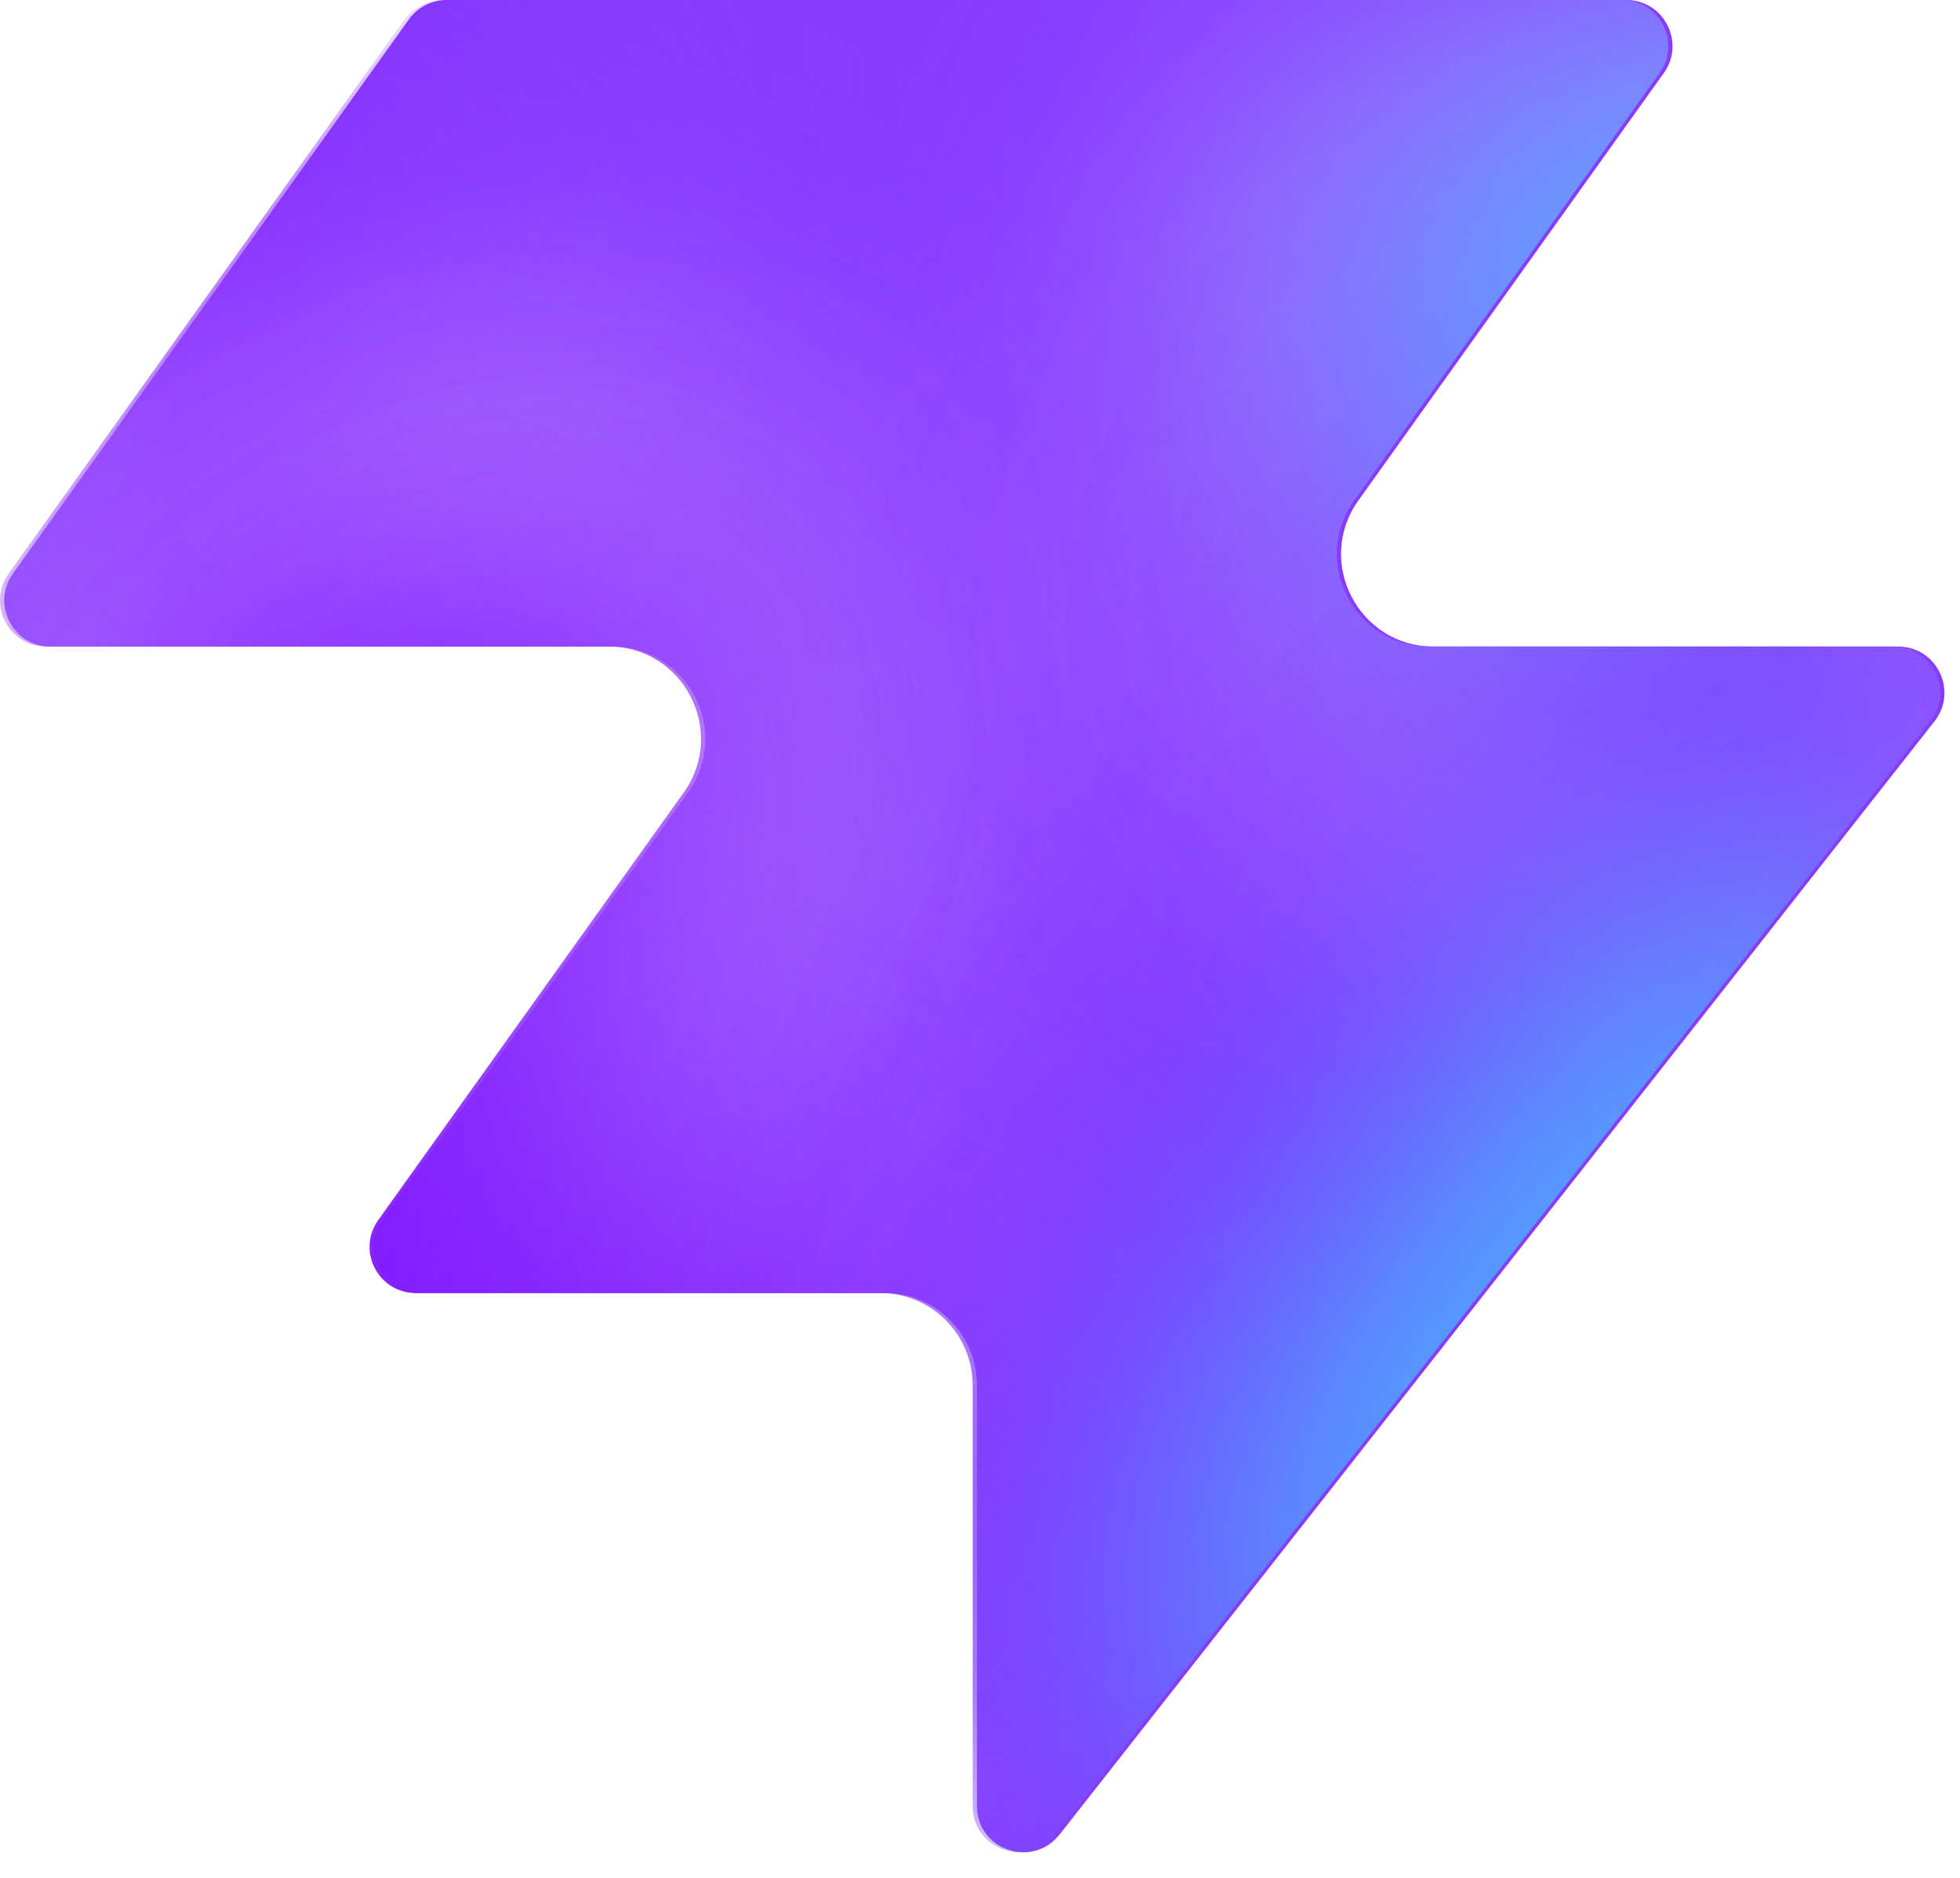
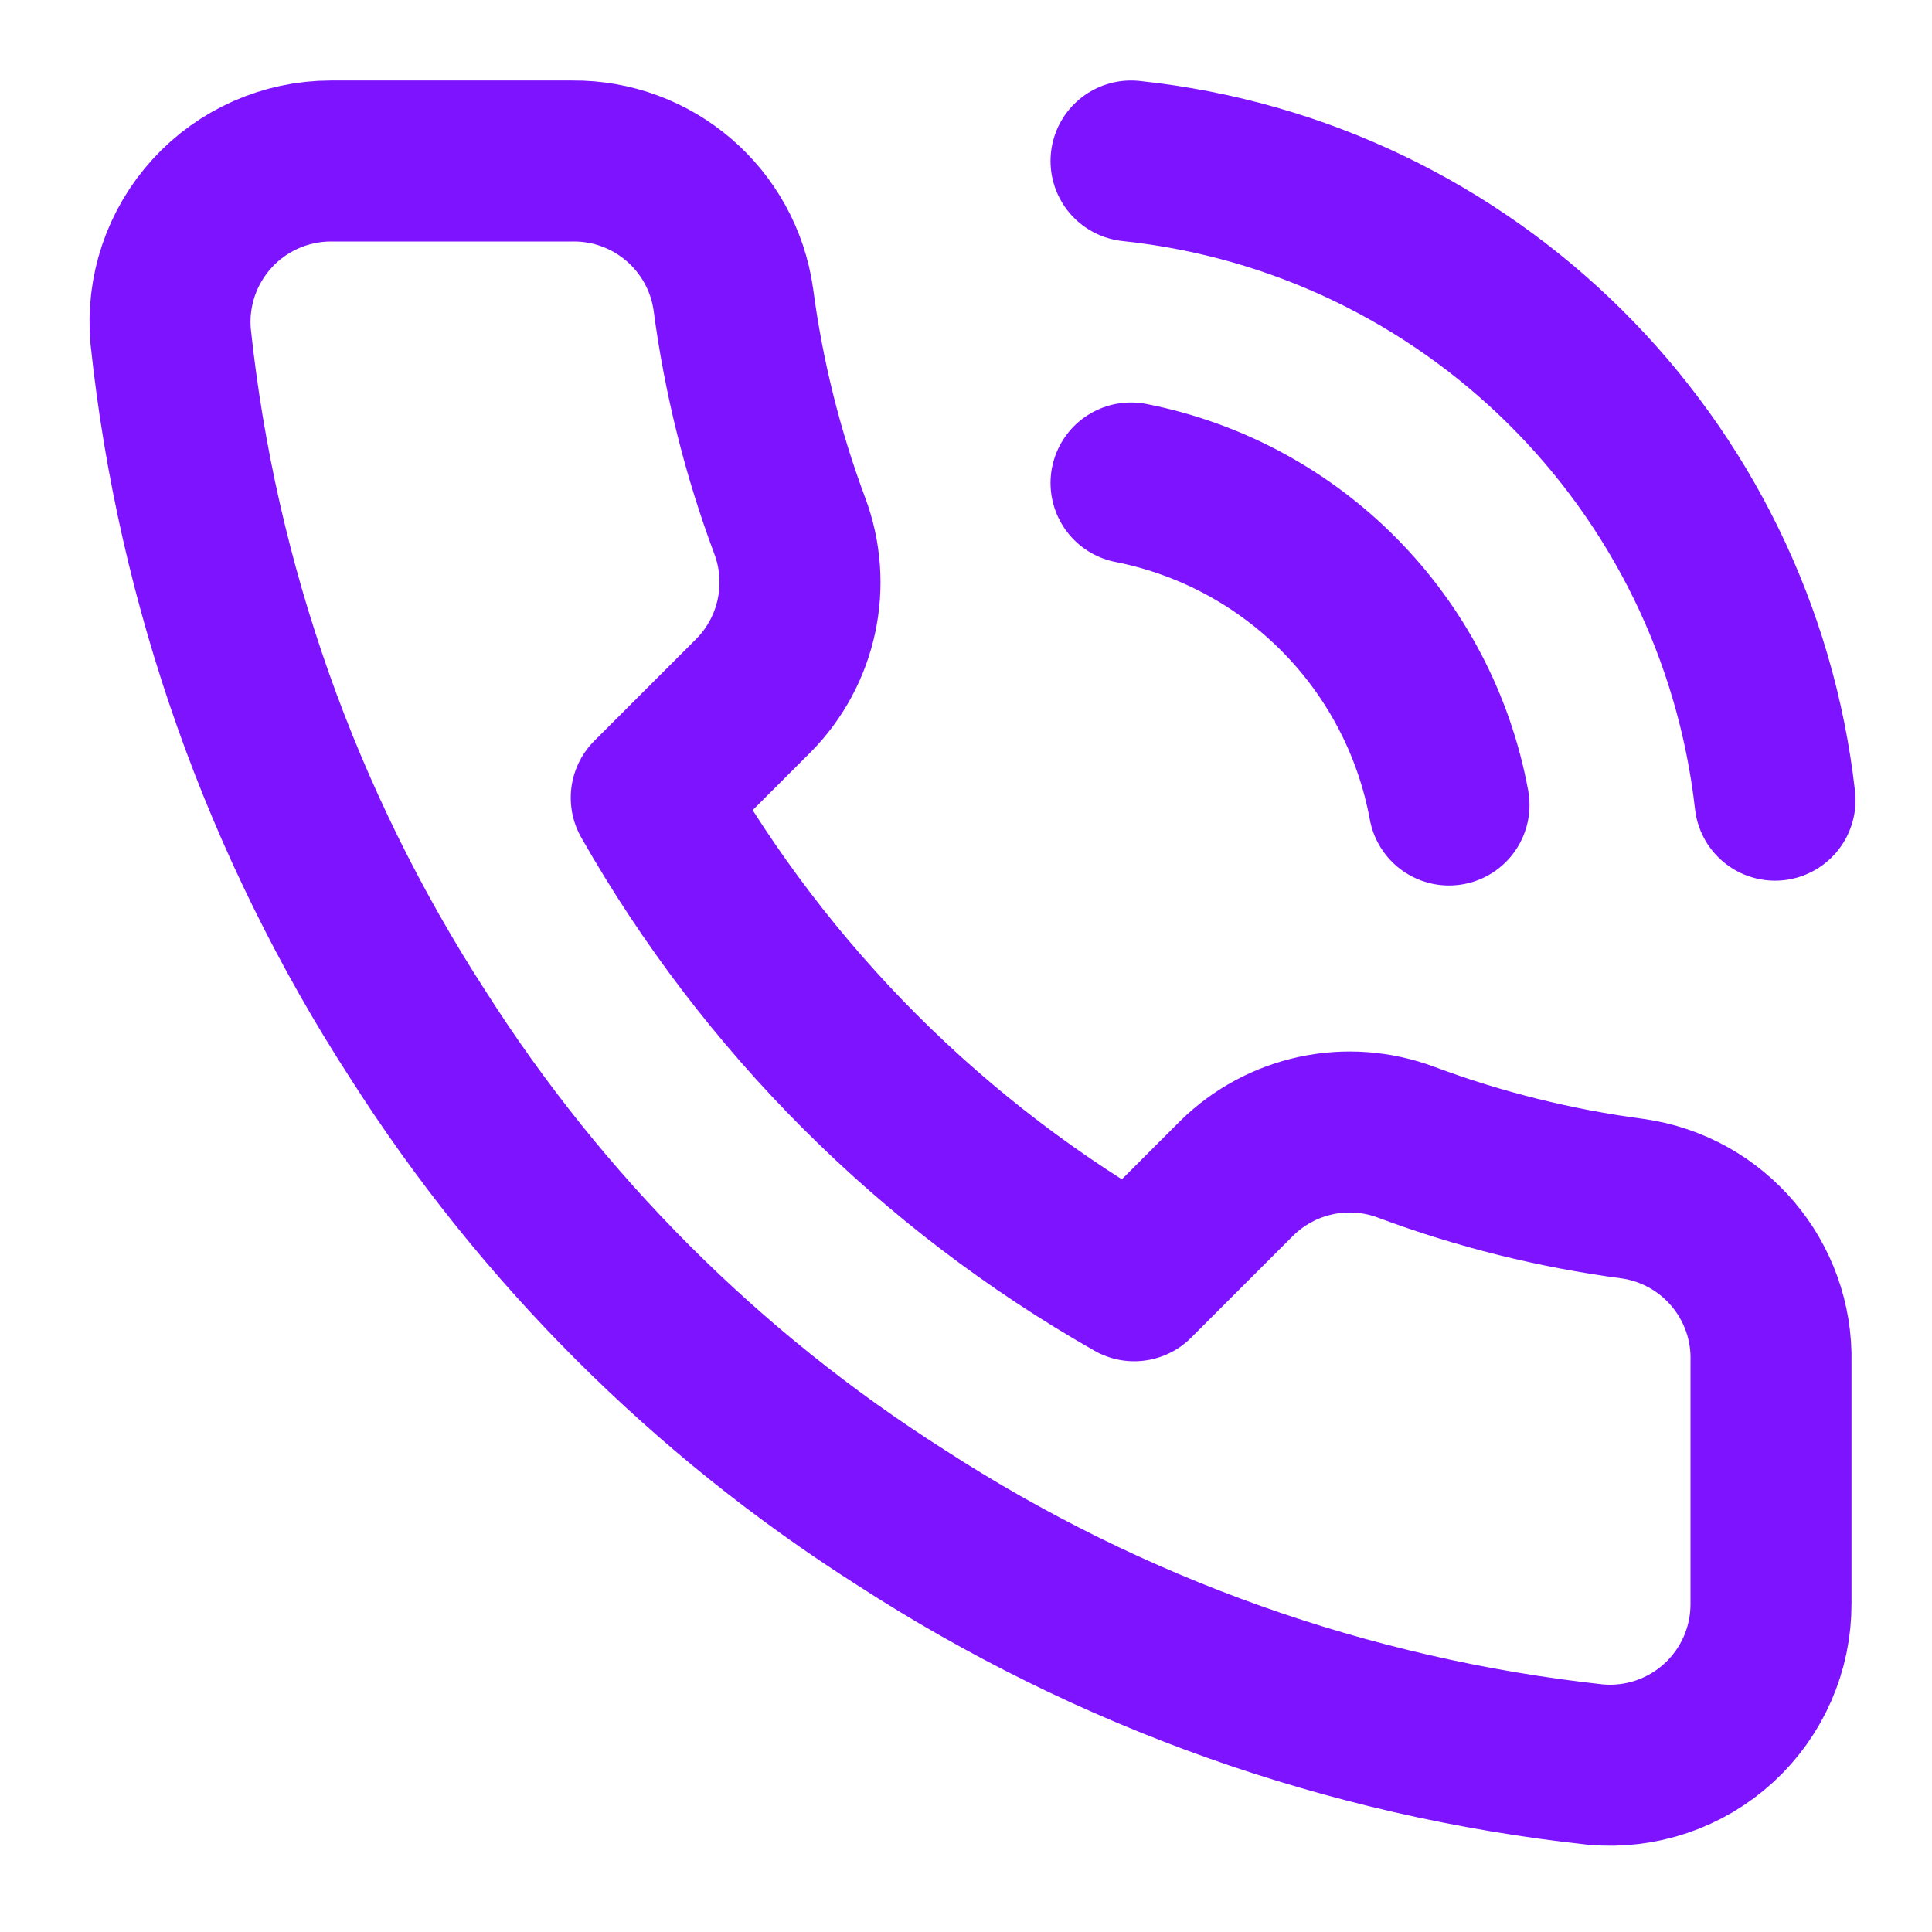
- <svg xmlns="http://www.w3.org/2000/svg" width="48" height="46" fill="none" viewBox="0 0 48 46">
-   <path fill="#863bff" d="M25.946 44.938c-.664.845-2.021.375-2.021-.698V33.937a2.26 2.26 0 0 0-2.262-2.262H10.287c-.92 0-1.456-1.04-.92-1.788l7.48-10.471c1.07-1.497 0-3.578-1.842-3.578H1.237c-.92 0-1.456-1.04-.92-1.788L10.013.474c.214-.297.556-.474.92-.474h28.894c.92 0 1.456 1.04.92 1.788l-7.48 10.471c-1.07 1.498 0 3.579 1.842 3.579h11.377c.943 0 1.473 1.088.89 1.83L25.947 44.94z" style="fill:#863bff;fill:color(display-p3 .525 .23 1);fill-opacity:1" />
-   <mask id="a" width="48" height="46" x="0" y="0" maskUnits="userSpaceOnUse" style="mask-type:alpha">
-     <path fill="#000" d="M25.842 44.938c-.664.844-2.021.375-2.021-.698V33.937a2.26 2.26 0 0 0-2.262-2.262H10.183c-.92 0-1.456-1.04-.92-1.788l7.48-10.471c1.07-1.498 0-3.579-1.842-3.579H1.133c-.92 0-1.456-1.04-.92-1.787L9.91.473c.214-.297.556-.474.92-.474h28.894c.92 0 1.456 1.04.92 1.788l-7.48 10.471c-1.07 1.498 0 3.578 1.842 3.578h11.377c.943 0 1.473 1.088.89 1.832L25.843 44.94z" style="fill:#000;fill-opacity:1" />
-   </mask>
-   <g mask="url(#a)">
-     <g filter="url(#b)">
-       <ellipse cx="5.508" cy="14.704" fill="#ede6ff" rx="5.508" ry="14.704" style="fill:#ede6ff;fill:color(display-p3 .927 .903 1);fill-opacity:1" transform="matrix(.00324 1 1 -.00324 -4.47 31.516)" />
-     </g>
-     <g filter="url(#c)">
-       <ellipse cx="10.399" cy="29.851" fill="#ede6ff" rx="10.399" ry="29.851" style="fill:#ede6ff;fill:color(display-p3 .927 .903 1);fill-opacity:1" transform="matrix(.00324 1 1 -.00324 -39.328 7.883)" />
-     </g>
-     <g filter="url(#d)">
-       <ellipse cx="5.508" cy="30.487" fill="#7e14ff" rx="5.508" ry="30.487" style="fill:#7e14ff;fill:color(display-p3 .492 .077 1);fill-opacity:1" transform="rotate(89.814 -25.913 -14.639)scale(1 -1)" />
-     </g>
-     <g filter="url(#e)">
-       <ellipse cx="5.508" cy="30.599" fill="#7e14ff" rx="5.508" ry="30.599" style="fill:#7e14ff;fill:color(display-p3 .492 .077 1);fill-opacity:1" transform="rotate(89.814 -32.644 -3.334)scale(1 -1)" />
-     </g>
-     <g filter="url(#f)">
-       <ellipse cx="5.508" cy="30.599" fill="#7e14ff" rx="5.508" ry="30.599" style="fill:#7e14ff;fill:color(display-p3 .492 .077 1);fill-opacity:1" transform="matrix(.00324 1 1 -.00324 -34.34 30.47)" />
-     </g>
-     <g filter="url(#g)">
-       <ellipse cx="14.072" cy="22.078" fill="#ede6ff" rx="14.072" ry="22.078" style="fill:#ede6ff;fill:color(display-p3 .927 .903 1);fill-opacity:1" transform="rotate(93.35 24.506 48.493)scale(-1 1)" />
-     </g>
-     <g filter="url(#h)">
-       <ellipse cx="3.47" cy="21.501" fill="#7e14ff" rx="3.47" ry="21.501" style="fill:#7e14ff;fill:color(display-p3 .492 .077 1);fill-opacity:1" transform="rotate(89.009 28.708 47.59)scale(-1 1)" />
-     </g>
-     <g filter="url(#i)">
-       <ellipse cx="3.47" cy="21.501" fill="#7e14ff" rx="3.47" ry="21.501" style="fill:#7e14ff;fill:color(display-p3 .492 .077 1);fill-opacity:1" transform="rotate(89.009 28.708 47.59)scale(-1 1)" />
-     </g>
-     <g filter="url(#j)">
-       <ellipse cx=".387" cy="8.972" fill="#7e14ff" rx="4.407" ry="29.108" style="fill:#7e14ff;fill:color(display-p3 .492 .077 1);fill-opacity:1" transform="rotate(39.51 .387 8.972)" />
-     </g>
-     <g filter="url(#k)">
-       <ellipse cx="47.523" cy="-6.092" fill="#7e14ff" rx="4.407" ry="29.108" style="fill:#7e14ff;fill:color(display-p3 .492 .077 1);fill-opacity:1" transform="rotate(37.892 47.523 -6.092)" />
-     </g>
-     <g filter="url(#l)">
-       <ellipse cx="41.412" cy="6.333" fill="#47bfff" rx="5.971" ry="9.665" style="fill:#47bfff;fill:color(display-p3 .28 .748 1);fill-opacity:1" transform="rotate(37.892 41.412 6.333)" />
-     </g>
-     <g filter="url(#m)">
-       <ellipse cx="-1.879" cy="38.332" fill="#7e14ff" rx="4.407" ry="29.108" style="fill:#7e14ff;fill:color(display-p3 .492 .077 1);fill-opacity:1" transform="rotate(37.892 -1.88 38.332)" />
-     </g>
-     <g filter="url(#n)">
-       <ellipse cx="-1.879" cy="38.332" fill="#7e14ff" rx="4.407" ry="29.108" style="fill:#7e14ff;fill:color(display-p3 .492 .077 1);fill-opacity:1" transform="rotate(37.892 -1.88 38.332)" />
-     </g>
-     <g filter="url(#o)">
-       <ellipse cx="35.651" cy="29.907" fill="#7e14ff" rx="4.407" ry="29.108" style="fill:#7e14ff;fill:color(display-p3 .492 .077 1);fill-opacity:1" transform="rotate(37.892 35.651 29.907)" />
-     </g>
-     <g filter="url(#p)">
-       <ellipse cx="38.418" cy="32.4" fill="#47bfff" rx="5.971" ry="15.297" style="fill:#47bfff;fill:color(display-p3 .28 .748 1);fill-opacity:1" transform="rotate(37.892 38.418 32.4)" />
-     </g>
-   </g>
-   <defs>
-     <filter id="b" width="60.045" height="41.654" x="-19.77" y="16.149" color-interpolation-filters="sRGB" filterUnits="userSpaceOnUse">
-       <feFlood flood-opacity="0" result="BackgroundImageFix" />
-       <feBlend in="SourceGraphic" in2="BackgroundImageFix" result="shape" />
-       <feGaussianBlur result="effect1_foregroundBlur_2002_17158" stdDeviation="7.659" />
-     </filter>
-     <filter id="c" width="90.34" height="51.437" x="-54.613" y="-7.533" color-interpolation-filters="sRGB" filterUnits="userSpaceOnUse">
-       <feFlood flood-opacity="0" result="BackgroundImageFix" />
-       <feBlend in="SourceGraphic" in2="BackgroundImageFix" result="shape" />
-       <feGaussianBlur result="effect1_foregroundBlur_2002_17158" stdDeviation="7.659" />
-     </filter>
-     <filter id="d" width="79.355" height="29.4" x="-49.64" y="2.03" color-interpolation-filters="sRGB" filterUnits="userSpaceOnUse">
-       <feFlood flood-opacity="0" result="BackgroundImageFix" />
-       <feBlend in="SourceGraphic" in2="BackgroundImageFix" result="shape" />
-       <feGaussianBlur result="effect1_foregroundBlur_2002_17158" stdDeviation="4.596" />
-     </filter>
-     <filter id="e" width="79.579" height="29.4" x="-45.045" y="20.029" color-interpolation-filters="sRGB" filterUnits="userSpaceOnUse">
-       <feFlood flood-opacity="0" result="BackgroundImageFix" />
-       <feBlend in="SourceGraphic" in2="BackgroundImageFix" result="shape" />
-       <feGaussianBlur result="effect1_foregroundBlur_2002_17158" stdDeviation="4.596" />
-     </filter>
-     <filter id="f" width="79.579" height="29.4" x="-43.513" y="21.178" color-interpolation-filters="sRGB" filterUnits="userSpaceOnUse">
-       <feFlood flood-opacity="0" result="BackgroundImageFix" />
-       <feBlend in="SourceGraphic" in2="BackgroundImageFix" result="shape" />
-       <feGaussianBlur result="effect1_foregroundBlur_2002_17158" stdDeviation="4.596" />
-     </filter>
-     <filter id="g" width="74.749" height="58.852" x="15.756" y="-17.901" color-interpolation-filters="sRGB" filterUnits="userSpaceOnUse">
-       <feFlood flood-opacity="0" result="BackgroundImageFix" />
-       <feBlend in="SourceGraphic" in2="BackgroundImageFix" result="shape" />
-       <feGaussianBlur result="effect1_foregroundBlur_2002_17158" stdDeviation="7.659" />
-     </filter>
-     <filter id="h" width="61.377" height="25.362" x="23.548" y="2.284" color-interpolation-filters="sRGB" filterUnits="userSpaceOnUse">
-       <feFlood flood-opacity="0" result="BackgroundImageFix" />
-       <feBlend in="SourceGraphic" in2="BackgroundImageFix" result="shape" />
-       <feGaussianBlur result="effect1_foregroundBlur_2002_17158" stdDeviation="4.596" />
-     </filter>
-     <filter id="i" width="61.377" height="25.362" x="23.548" y="2.284" color-interpolation-filters="sRGB" filterUnits="userSpaceOnUse">
-       <feFlood flood-opacity="0" result="BackgroundImageFix" />
-       <feBlend in="SourceGraphic" in2="BackgroundImageFix" result="shape" />
-       <feGaussianBlur result="effect1_foregroundBlur_2002_17158" stdDeviation="4.596" />
-     </filter>
-     <filter id="j" width="56.045" height="63.649" x="-27.636" y="-22.853" color-interpolation-filters="sRGB" filterUnits="userSpaceOnUse">
-       <feFlood flood-opacity="0" result="BackgroundImageFix" />
-       <feBlend in="SourceGraphic" in2="BackgroundImageFix" result="shape" />
-       <feGaussianBlur result="effect1_foregroundBlur_2002_17158" stdDeviation="4.596" />
-     </filter>
-     <filter id="k" width="54.814" height="64.646" x="20.116" y="-38.415" color-interpolation-filters="sRGB" filterUnits="userSpaceOnUse">
-       <feFlood flood-opacity="0" result="BackgroundImageFix" />
-       <feBlend in="SourceGraphic" in2="BackgroundImageFix" result="shape" />
-       <feGaussianBlur result="effect1_foregroundBlur_2002_17158" stdDeviation="4.596" />
-     </filter>
-     <filter id="l" width="33.541" height="35.313" x="24.641" y="-11.323" color-interpolation-filters="sRGB" filterUnits="userSpaceOnUse">
-       <feFlood flood-opacity="0" result="BackgroundImageFix" />
-       <feBlend in="SourceGraphic" in2="BackgroundImageFix" result="shape" />
-       <feGaussianBlur result="effect1_foregroundBlur_2002_17158" stdDeviation="4.596" />
-     </filter>
-     <filter id="m" width="54.814" height="64.646" x="-29.286" y="6.009" color-interpolation-filters="sRGB" filterUnits="userSpaceOnUse">
-       <feFlood flood-opacity="0" result="BackgroundImageFix" />
-       <feBlend in="SourceGraphic" in2="BackgroundImageFix" result="shape" />
-       <feGaussianBlur result="effect1_foregroundBlur_2002_17158" stdDeviation="4.596" />
-     </filter>
-     <filter id="n" width="54.814" height="64.646" x="-29.286" y="6.009" color-interpolation-filters="sRGB" filterUnits="userSpaceOnUse">
-       <feFlood flood-opacity="0" result="BackgroundImageFix" />
-       <feBlend in="SourceGraphic" in2="BackgroundImageFix" result="shape" />
-       <feGaussianBlur result="effect1_foregroundBlur_2002_17158" stdDeviation="4.596" />
-     </filter>
-     <filter id="o" width="54.814" height="64.646" x="8.244" y="-2.416" color-interpolation-filters="sRGB" filterUnits="userSpaceOnUse">
-       <feFlood flood-opacity="0" result="BackgroundImageFix" />
-       <feBlend in="SourceGraphic" in2="BackgroundImageFix" result="shape" />
-       <feGaussianBlur result="effect1_foregroundBlur_2002_17158" stdDeviation="4.596" />
-     </filter>
-     <filter id="p" width="39.409" height="43.623" x="18.713" y="10.588" color-interpolation-filters="sRGB" filterUnits="userSpaceOnUse">
-       <feFlood flood-opacity="0" result="BackgroundImageFix" />
-       <feBlend in="SourceGraphic" in2="BackgroundImageFix" result="shape" />
-       <feGaussianBlur result="effect1_foregroundBlur_2002_17158" stdDeviation="4.596" />
-     </filter>
-   </defs>
+ <svg xmlns="http://www.w3.org/2000/svg" width="24" height="24" viewBox="0 0 24 24" fill="none" stroke="#7e14ff" stroke-width="2" stroke-linecap="round" stroke-linejoin="round">
+   <path d="M22 16.92v3a2 2 0 0 1-2.18 2 19.79 19.79 0 0 1-8.63-3.07 19.5 19.5 0 0 1-6-6 19.79 19.79 0 0 1-3.07-8.67A2 2 0 0 1 4.11 2h3a2 2 0 0 1 2 1.72 12.84 12.84 0 0 0 .7 2.81 2 2 0 0 1-.45 2.11L8.09 9.91a16 16 0 0 0 6 6l1.27-1.27a2 2 0 0 1 2.11-.45 12.84 12.84 0 0 0 2.81.7A2 2 0 0 1 22 16.92z" />
+   <path d="M14.05 2a9 9 0 0 1 8 7.94" />
+   <path d="M14.05 6A5 5 0 0 1 18 10" />
</svg>
